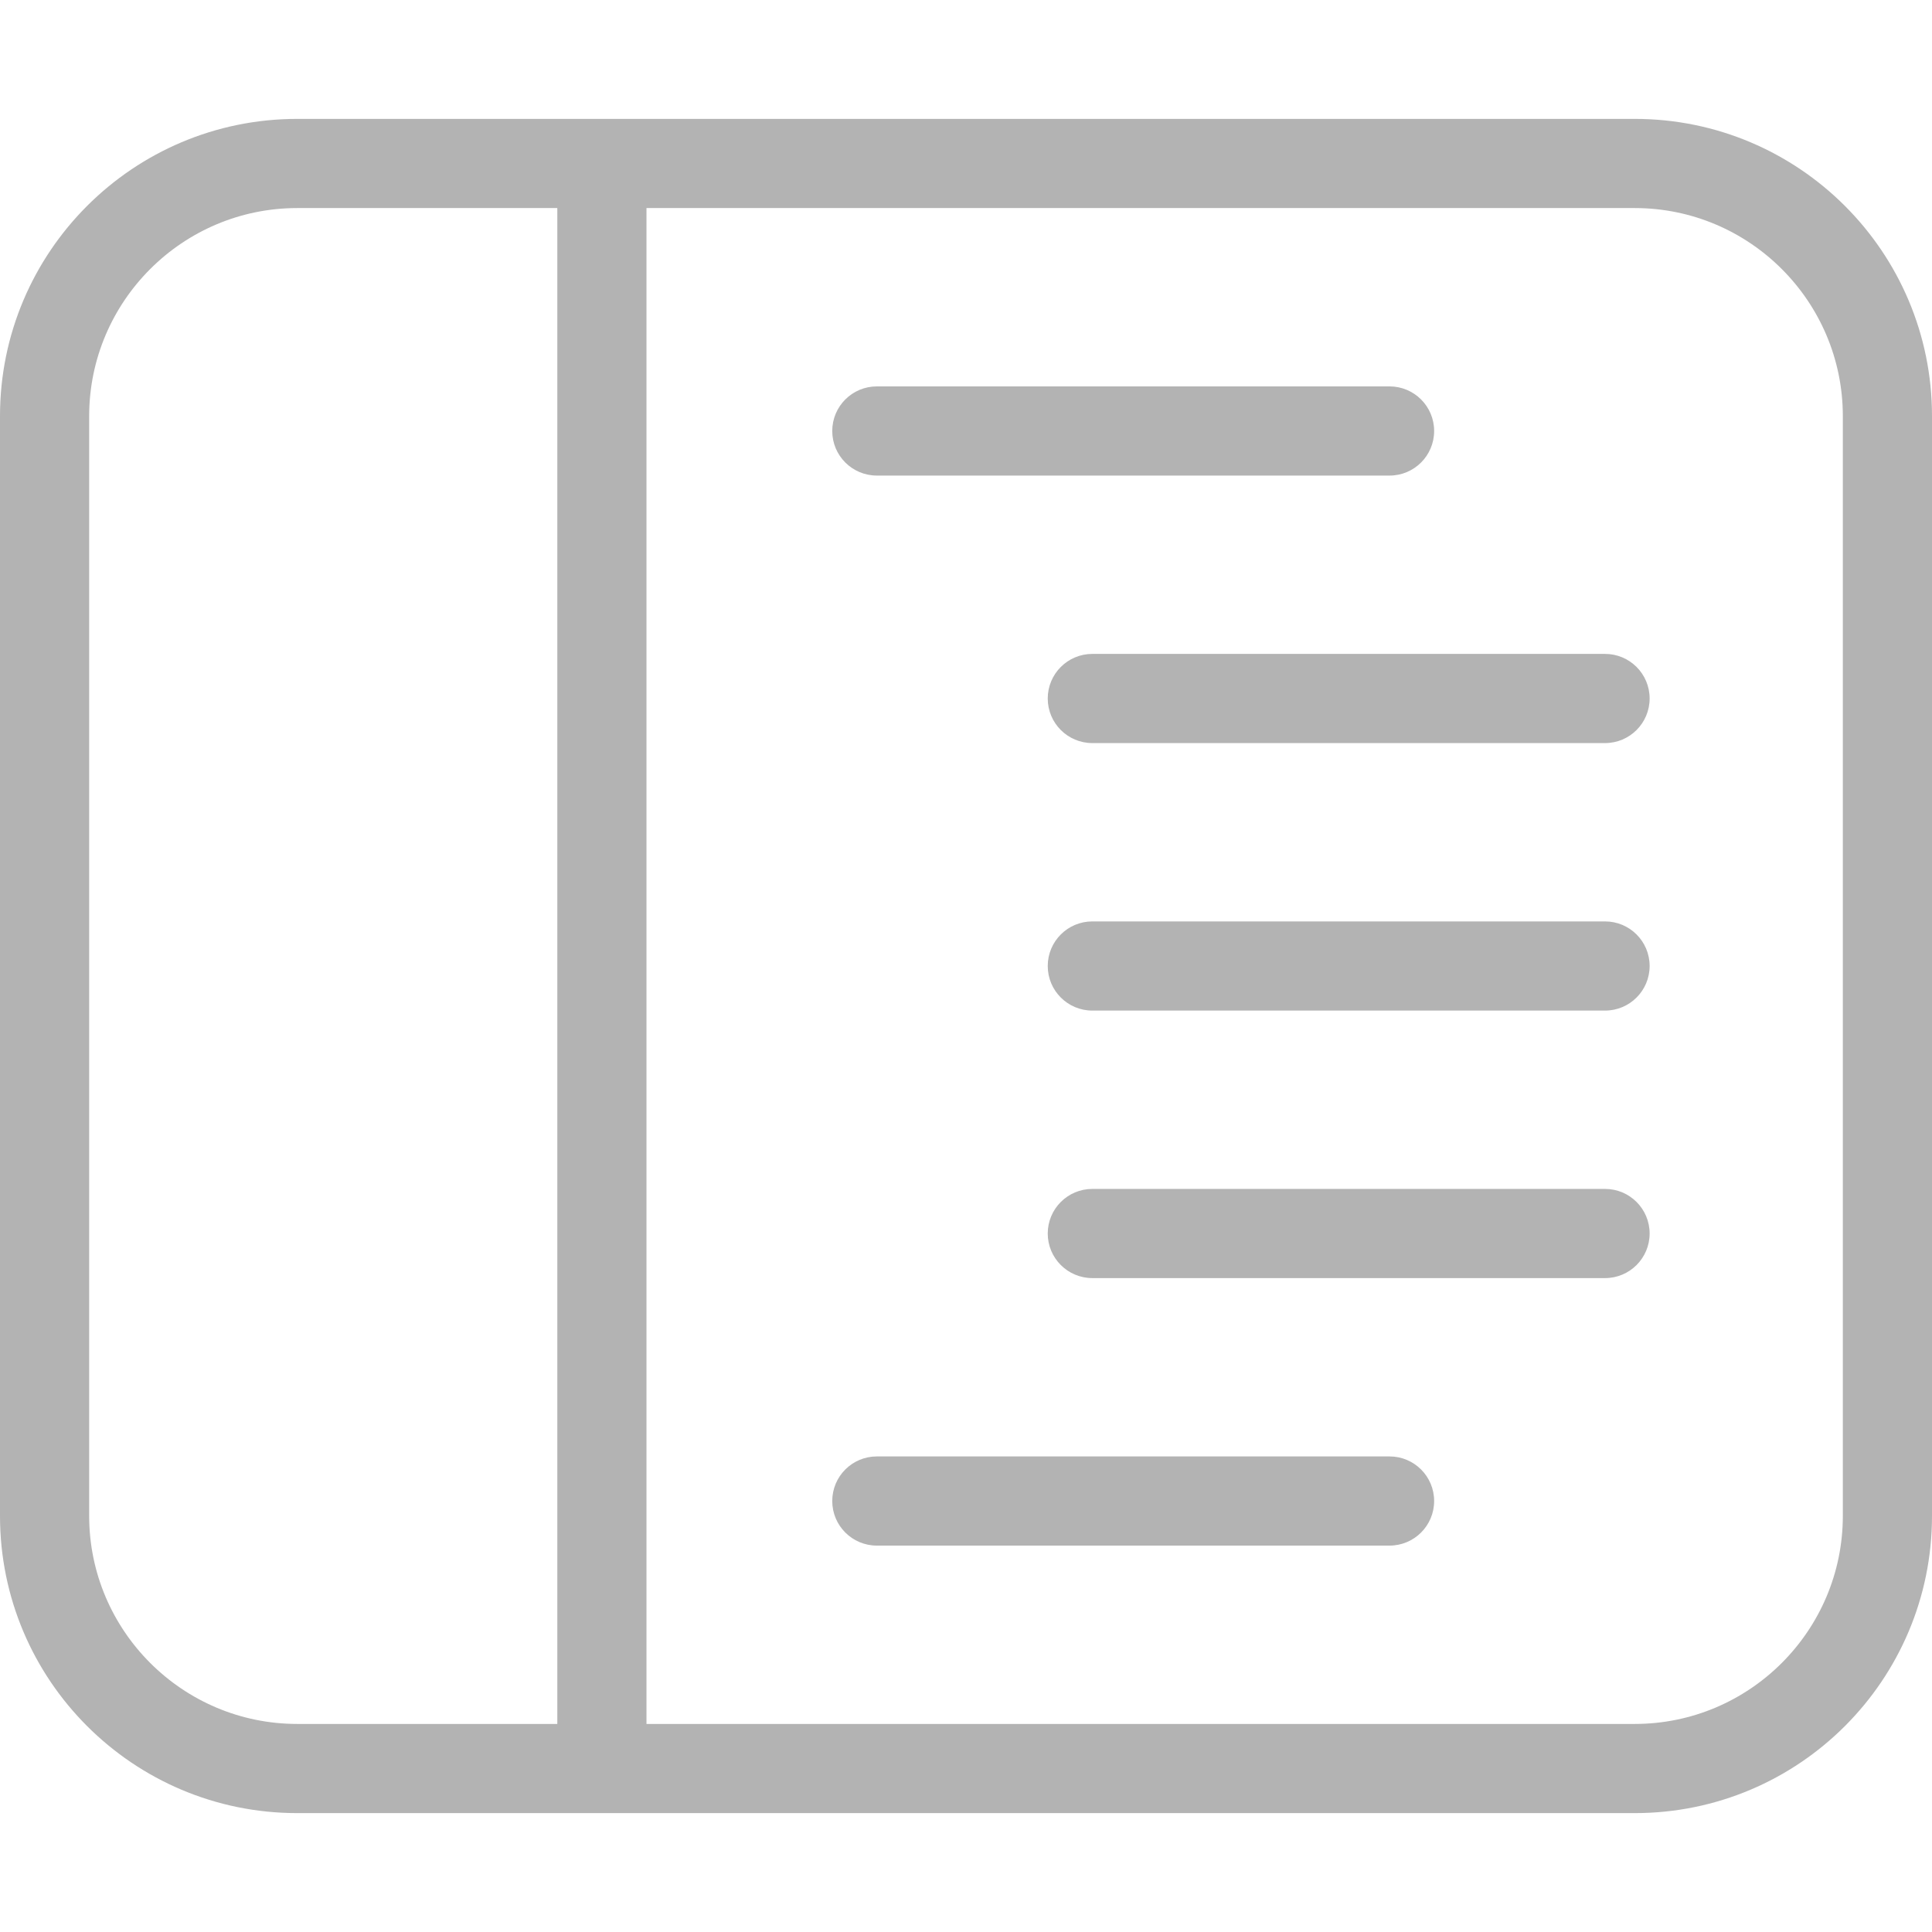
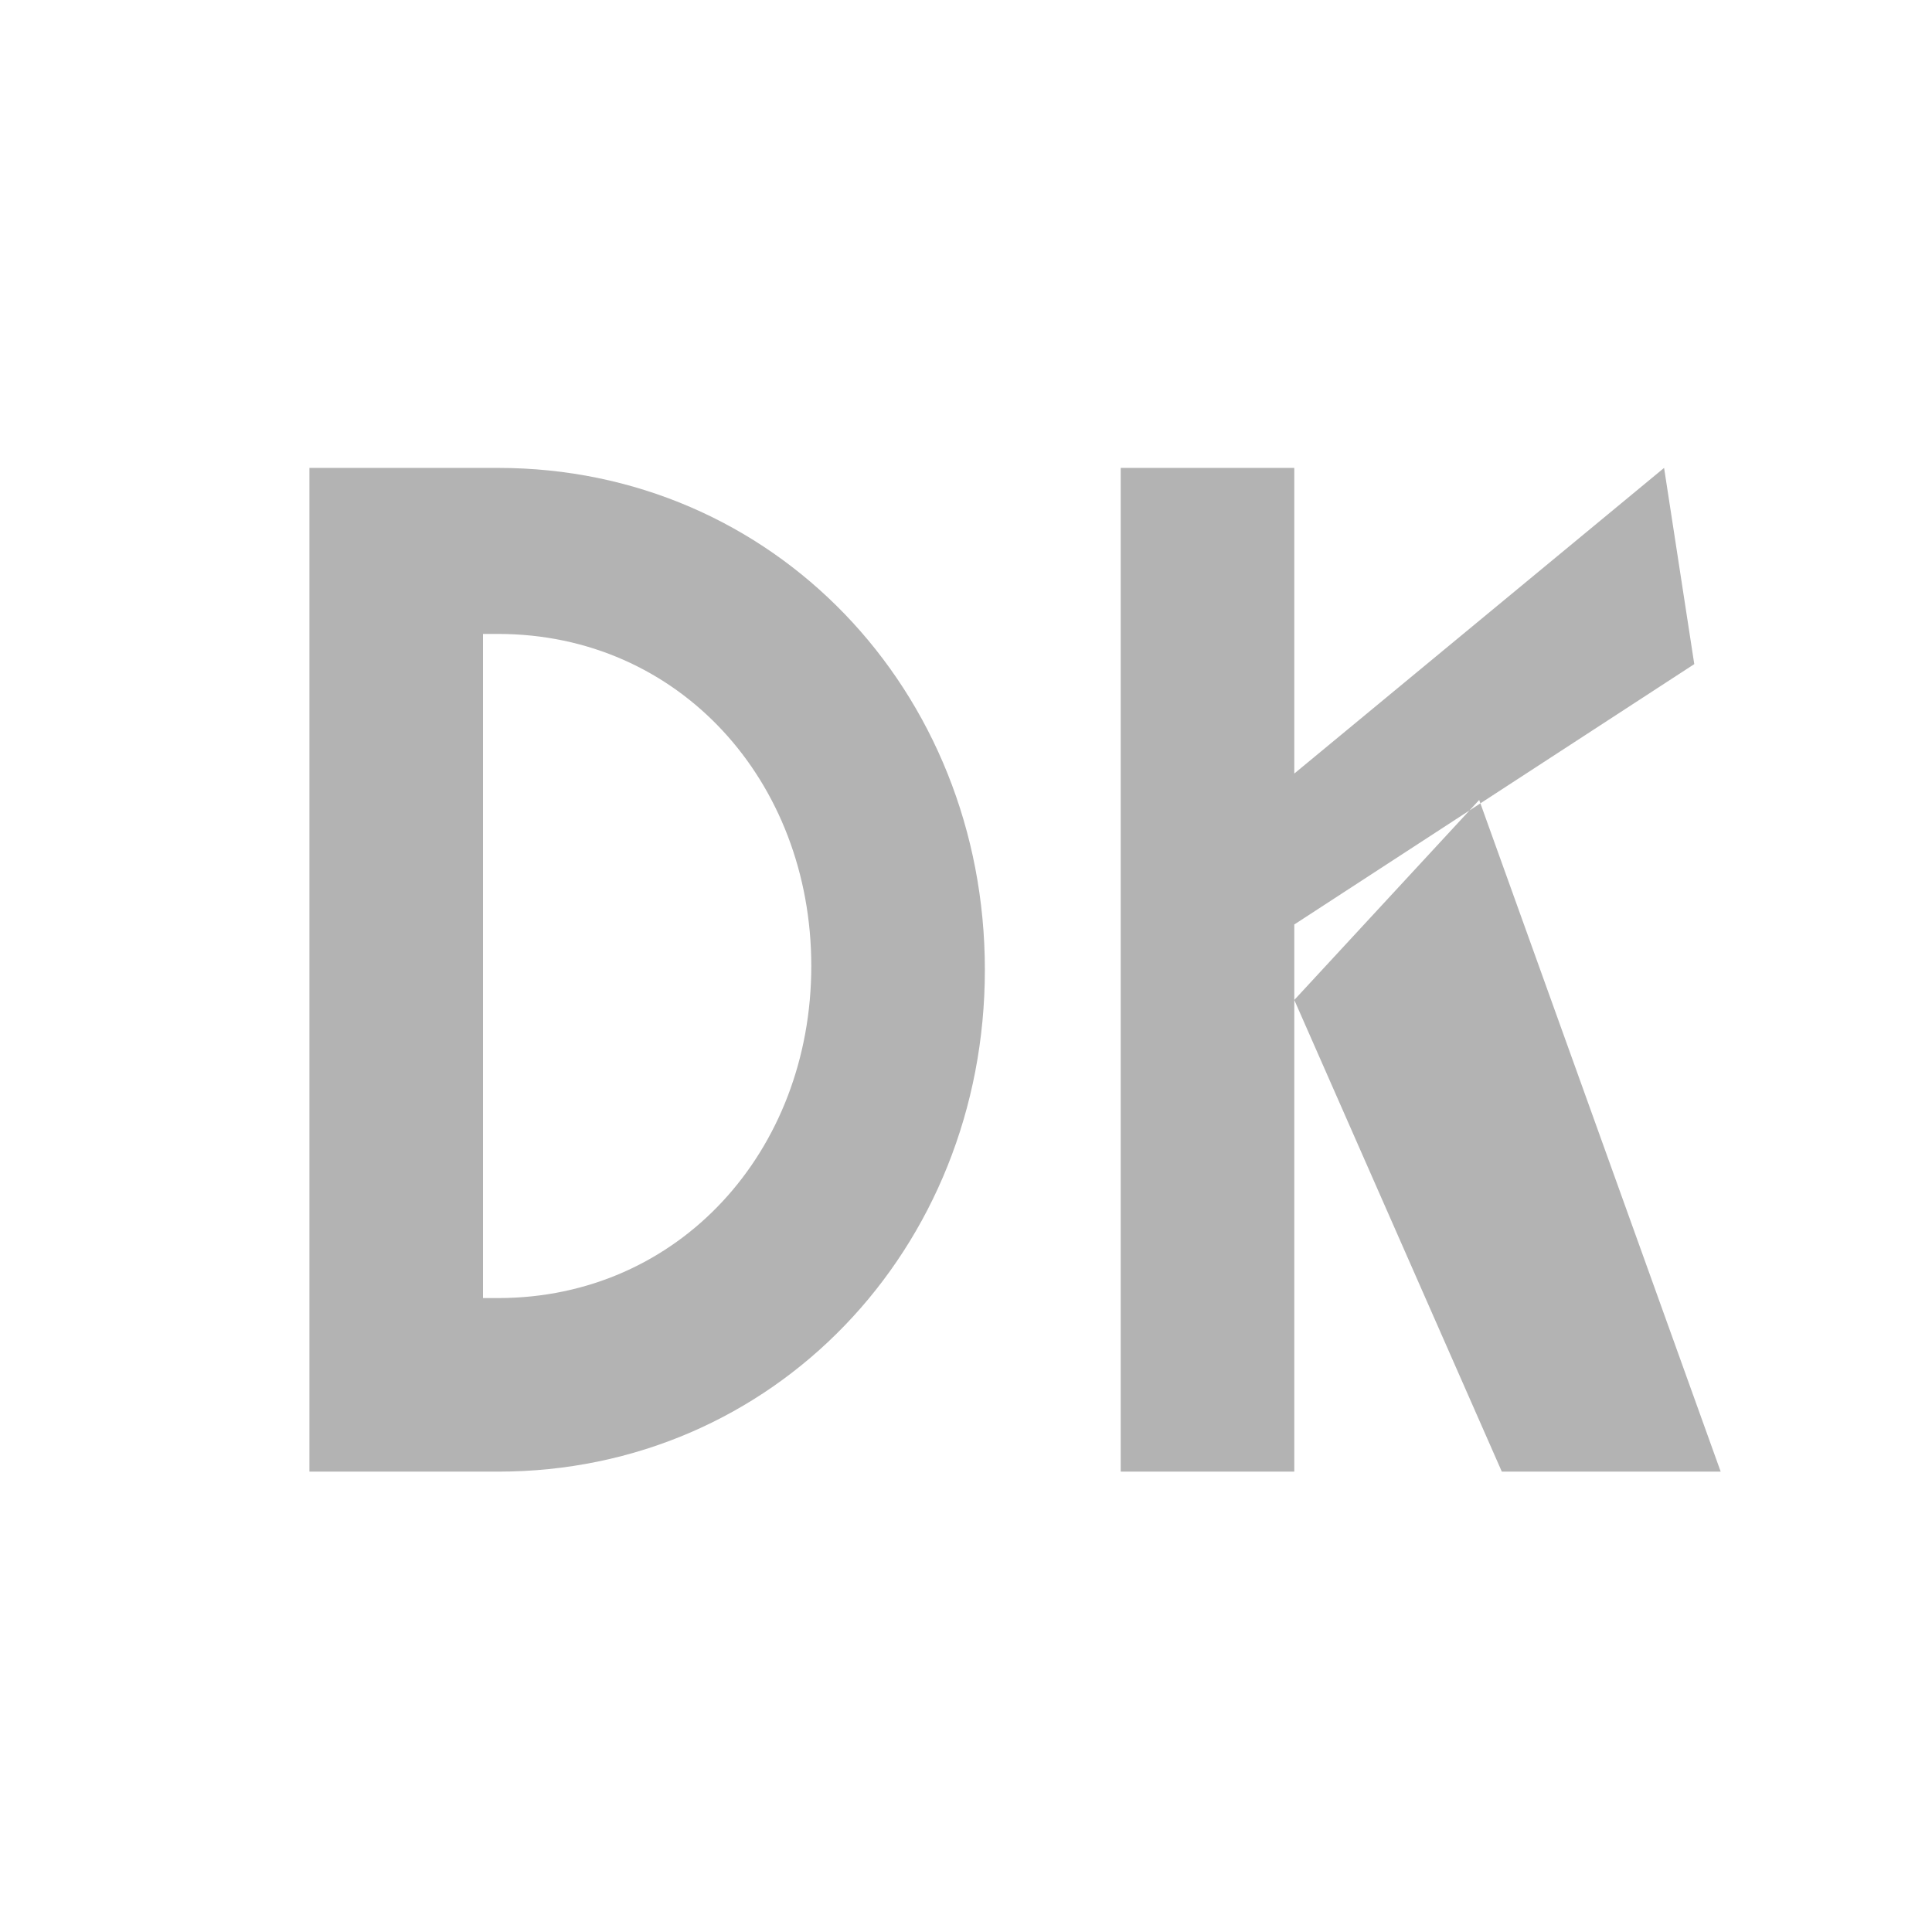
- <svg xmlns="http://www.w3.org/2000/svg" width="260" height="260" viewBox="0 0 260 260" opacity="0.3">
-   <path d="M220 16H40C17.909 16 0 33.909 0 56V204C0 226.091 17.909 244 40 244H220C242.091 244 260 226.091 260 204V56C260 33.909 242.091 16 220 16ZM12 204V56C12 40.561 24.561 28 40 28H75V232H40C24.561 232 12 219.439 12 204ZM248 204C248 219.439 235.439 232 220 232H87V28H220C235.439 28 248 40.561 248 56V204ZM112 58C112 54.686 114.686 52 118 52H187C190.314 52 193 54.686 193 58C193 61.314 190.314 64 187 64H118C114.686 64 112 61.314 112 58ZM193 202C193 205.314 190.314 208 187 208H118C114.686 208 112 205.314 112 202C112 198.686 114.686 196 118 196H187C190.314 196 193 198.686 193 202ZM222 94C222 97.314 219.314 100 216 100H147C143.686 100 141 97.314 141 94C141 90.686 143.686 88 147 88H216C219.314 88 222 90.686 222 94ZM222 130C222 133.314 219.314 136 216 136H147C143.686 136 141 133.314 141 130C141 126.686 143.686 124 147 124H216C219.314 124 222 126.686 222 130ZM222 166C222 169.314 219.314 172 216 172H147C143.686 172 141 169.314 141 166C141 162.686 143.686 160 147 160H216C219.314 160 222 162.686 222 166Z" />
+ <svg xmlns="http://www.w3.org/2000/svg" viewBox="0 0 512 512" opacity="0.3">
+   <path fill="#000" fill-rule="evenodd" d="M82 124h50c73 0 129 59 129 133s-56 133-129 133H82zM128 168v176h4c48 0 83-39 83-88s-35-88-83-88zM297 124h46v141l49-53 64 178h-58l-55-125v125h-46zM343 205l98-81 8 52-106 69z" />
</svg>
